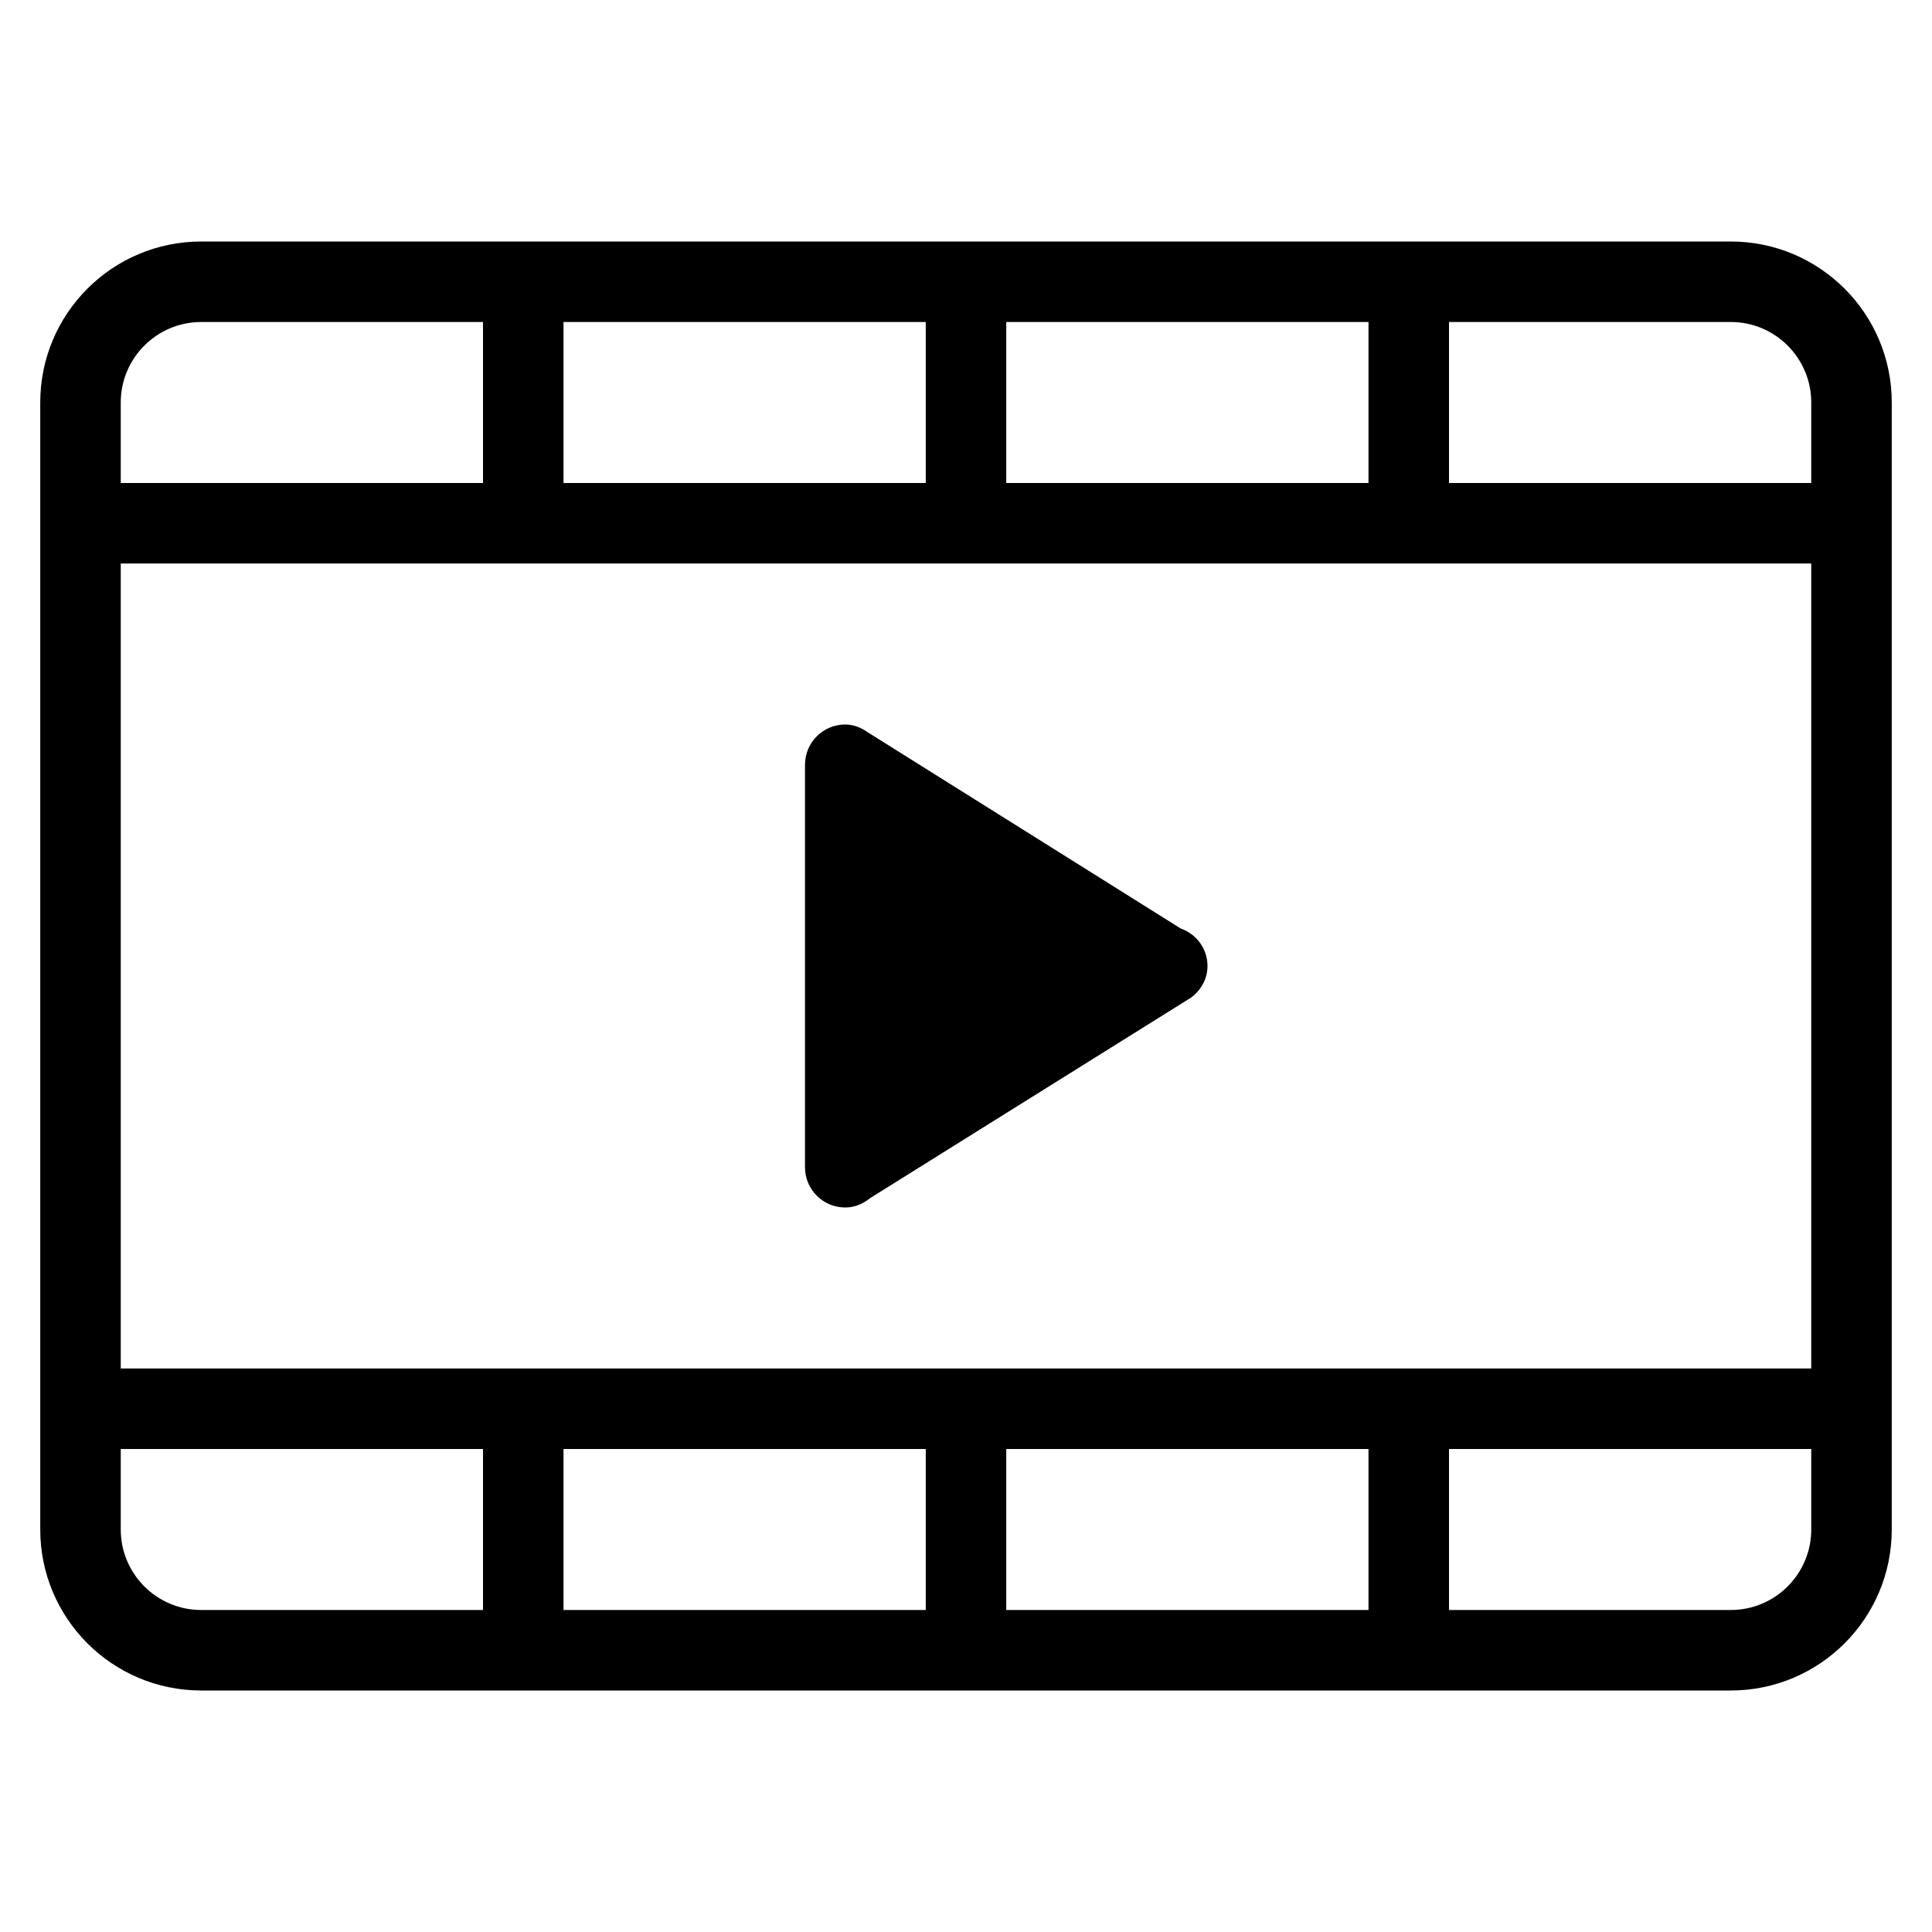
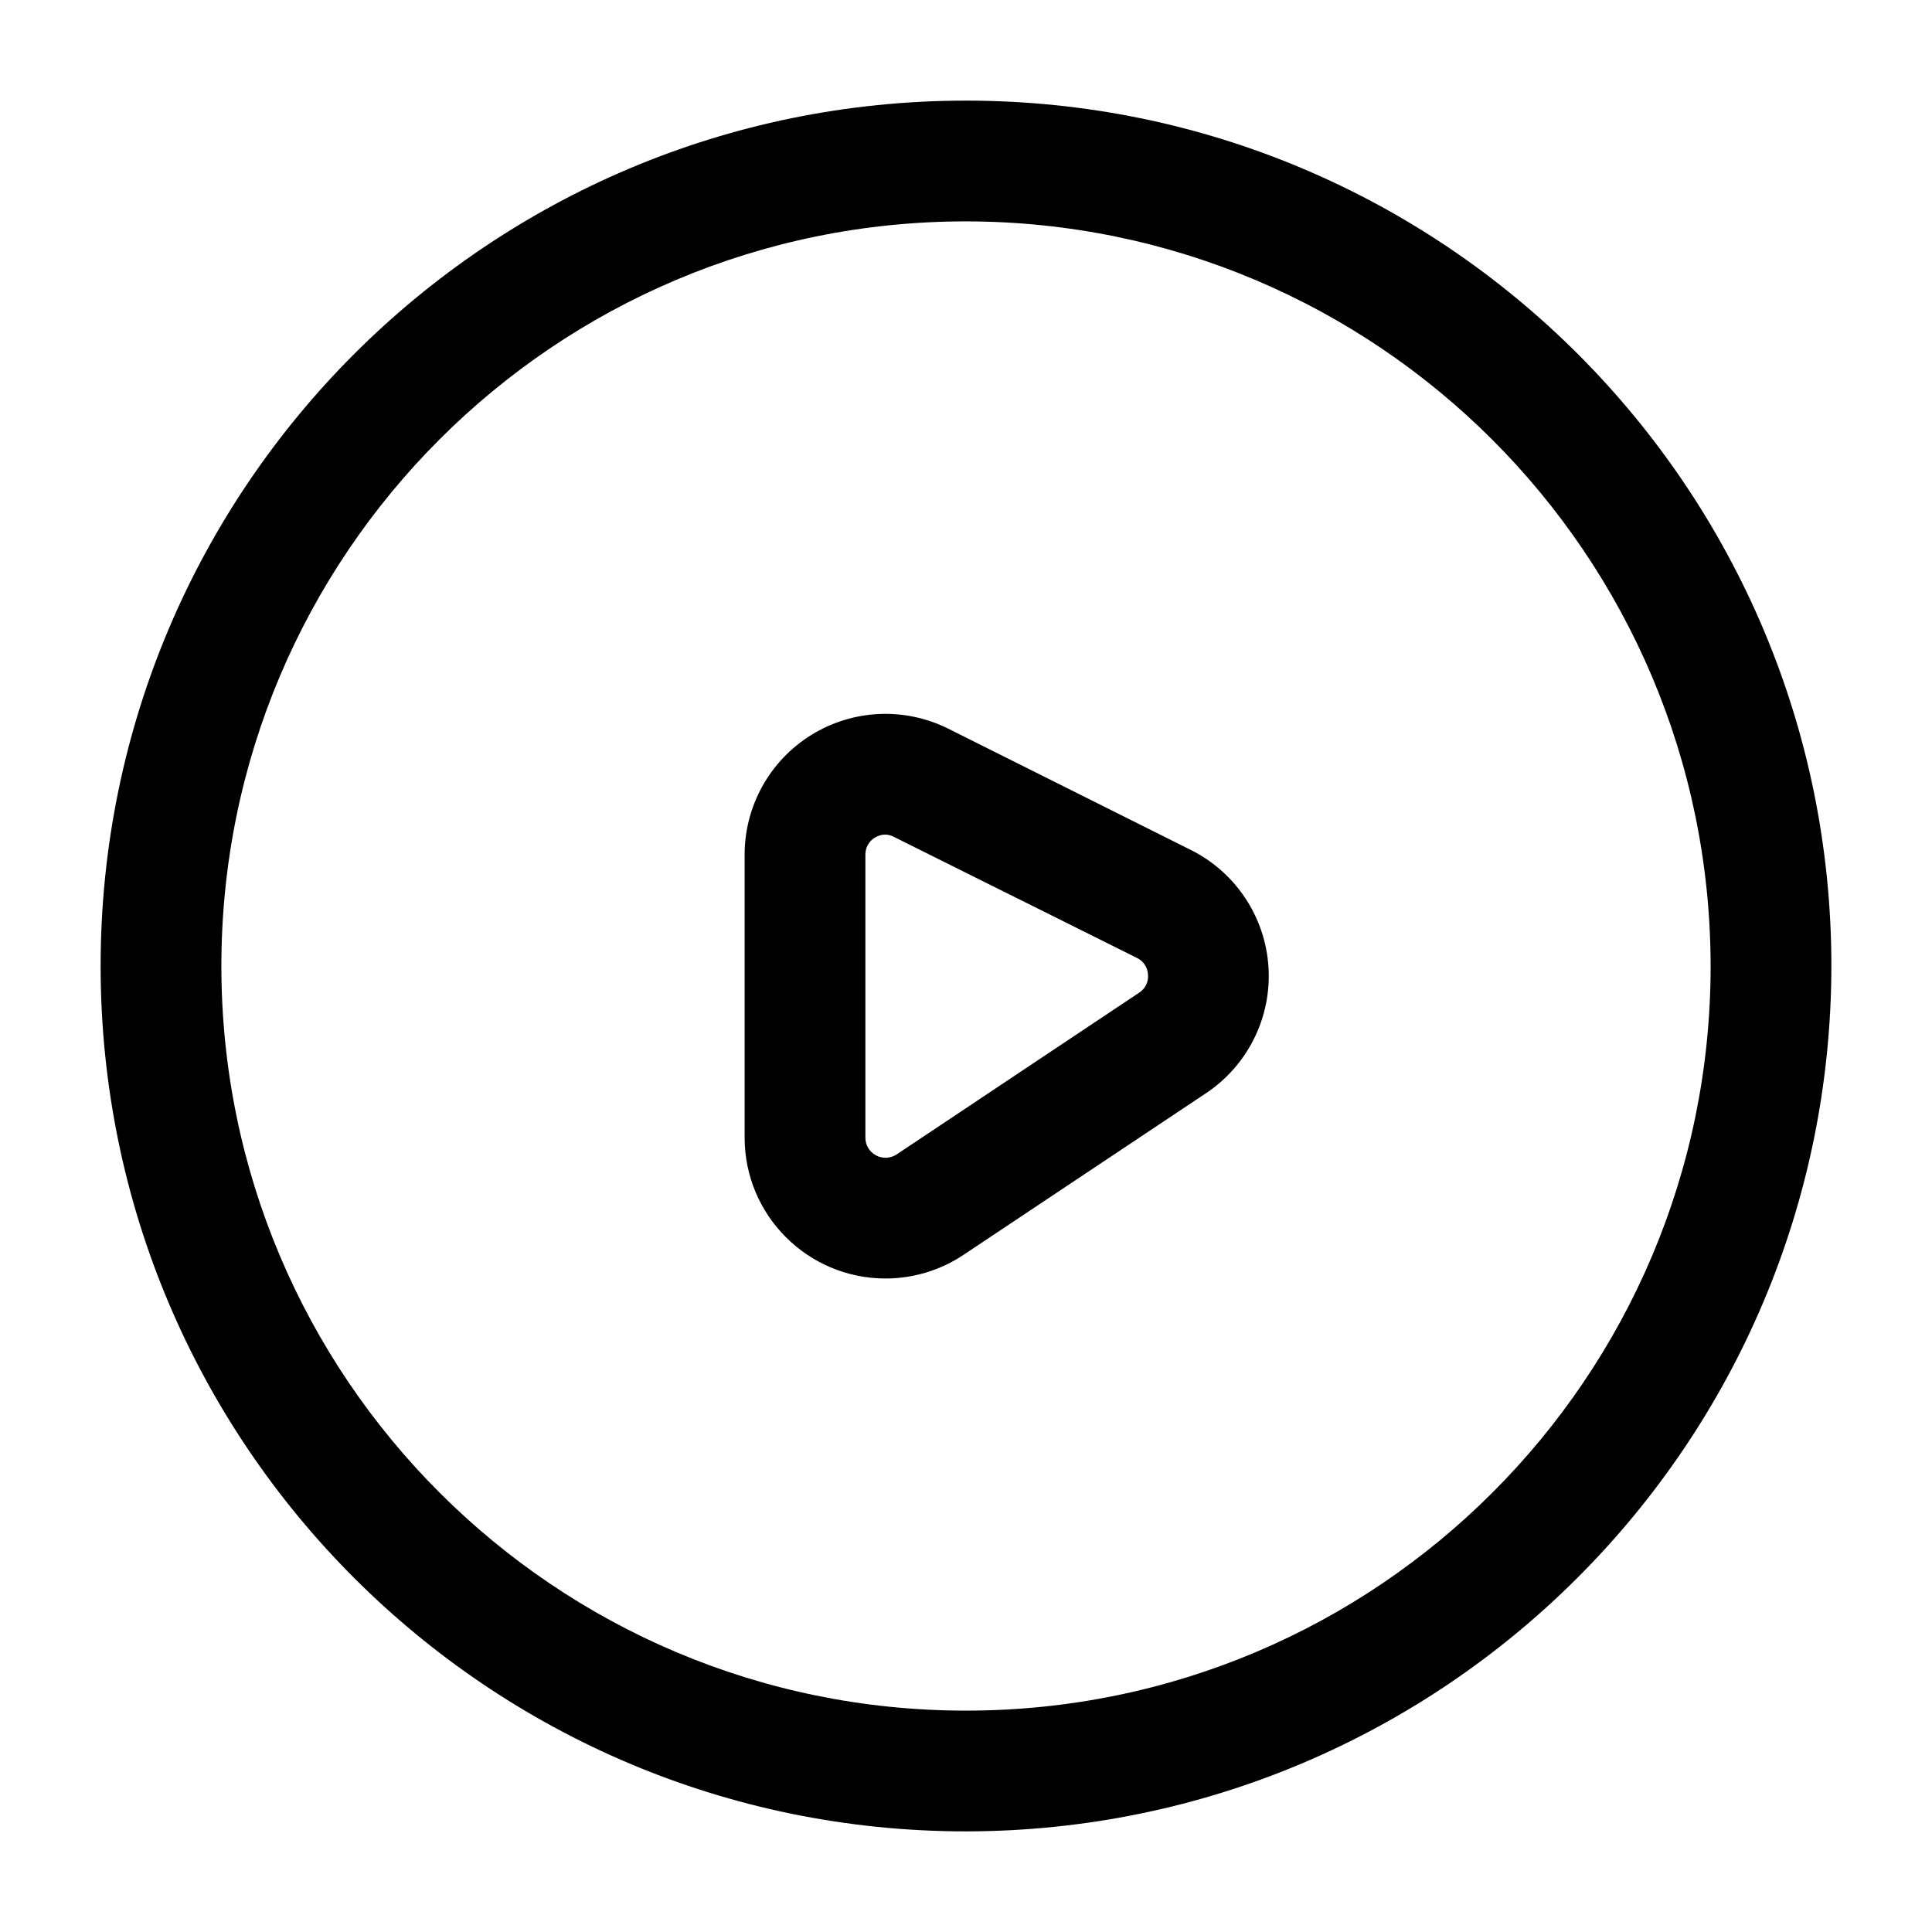
- <svg xmlns="http://www.w3.org/2000/svg" version="1.1" id="Layer_1" x="0px" y="0px" width="48px" height="48px" viewBox="0 0 48 48" enable-background="new 0 0 48 48" xml:space="preserve">
-   <path fill-rule="evenodd" clip-rule="evenodd" d="M43,42H5c-2.209,0-4-1.791-4-4V10c0-2.209,1.791-4,4-4h38c2.209,0,4,1.791,4,4v28  C47,40.209,45.209,42,43,42z M12,8H5c-1.104,0-2,0.896-2,2v2h9V8z M23,8h-9v4h9V8z M34,8h-9v4h9V8z M45,10c0-1.104-0.896-2-2-2h-7v4  h9l0,0V10z M45,14L45,14H3v20h42l0,0V14z M45,36L45,36h-9v4h-2v-4h-9v4h-2v-4h-9v4h-2v-4H3v2c0,1.104,0.896,2,2,2h38  c1.104,0,2-0.896,2-2V36z M21.621,29.765C21.449,29.904,21.238,30,21,30c-0.553,0-1-0.447-1-1V19c0-0.552,0.447-1,1-1  c0.213,0,0.4,0.082,0.563,0.196l7.771,4.872C29.72,23.205,30,23.566,30,24c0,0.325-0.165,0.601-0.405,0.783L21.621,29.765z" />
+ <svg xmlns="http://www.w3.org/2000/svg" viewBox="0 0 24 24">
+   <g id="Layer_2" data-name="Layer 2">
+     <path d="m12 22.75a10.75 10.75 0 1 1 10.75-10.75 10.762 10.762 0 0 1 -10.75 10.75zm0-20a9.25 9.25 0 1 0 9.25 9.25 9.26 9.26 0 0 0 -9.25-9.25z" />
+     <path d="m11 15.882a1.751 1.751 0 0 1 -1.75-1.751v-3.513a1.749 1.749 0 0 1 2.532-1.565l3.012 1.506a1.75 1.75 0 0 1 .188 3.021l-3.011 2.007a1.744 1.744 0 0 1 -.971.295zm0-5.515a.256.256 0 0 0 -.132.038.245.245 0 0 0 -.118.213v3.513a.25.25 0 0 0 .389.209l3.011-2.008a.239.239 0 0 0 .111-.224.243.243 0 0 0 -.137-.208l-3.012-1.5a.256.256 0 0 0 -.112-.033z" />
+   </g>
</svg>
